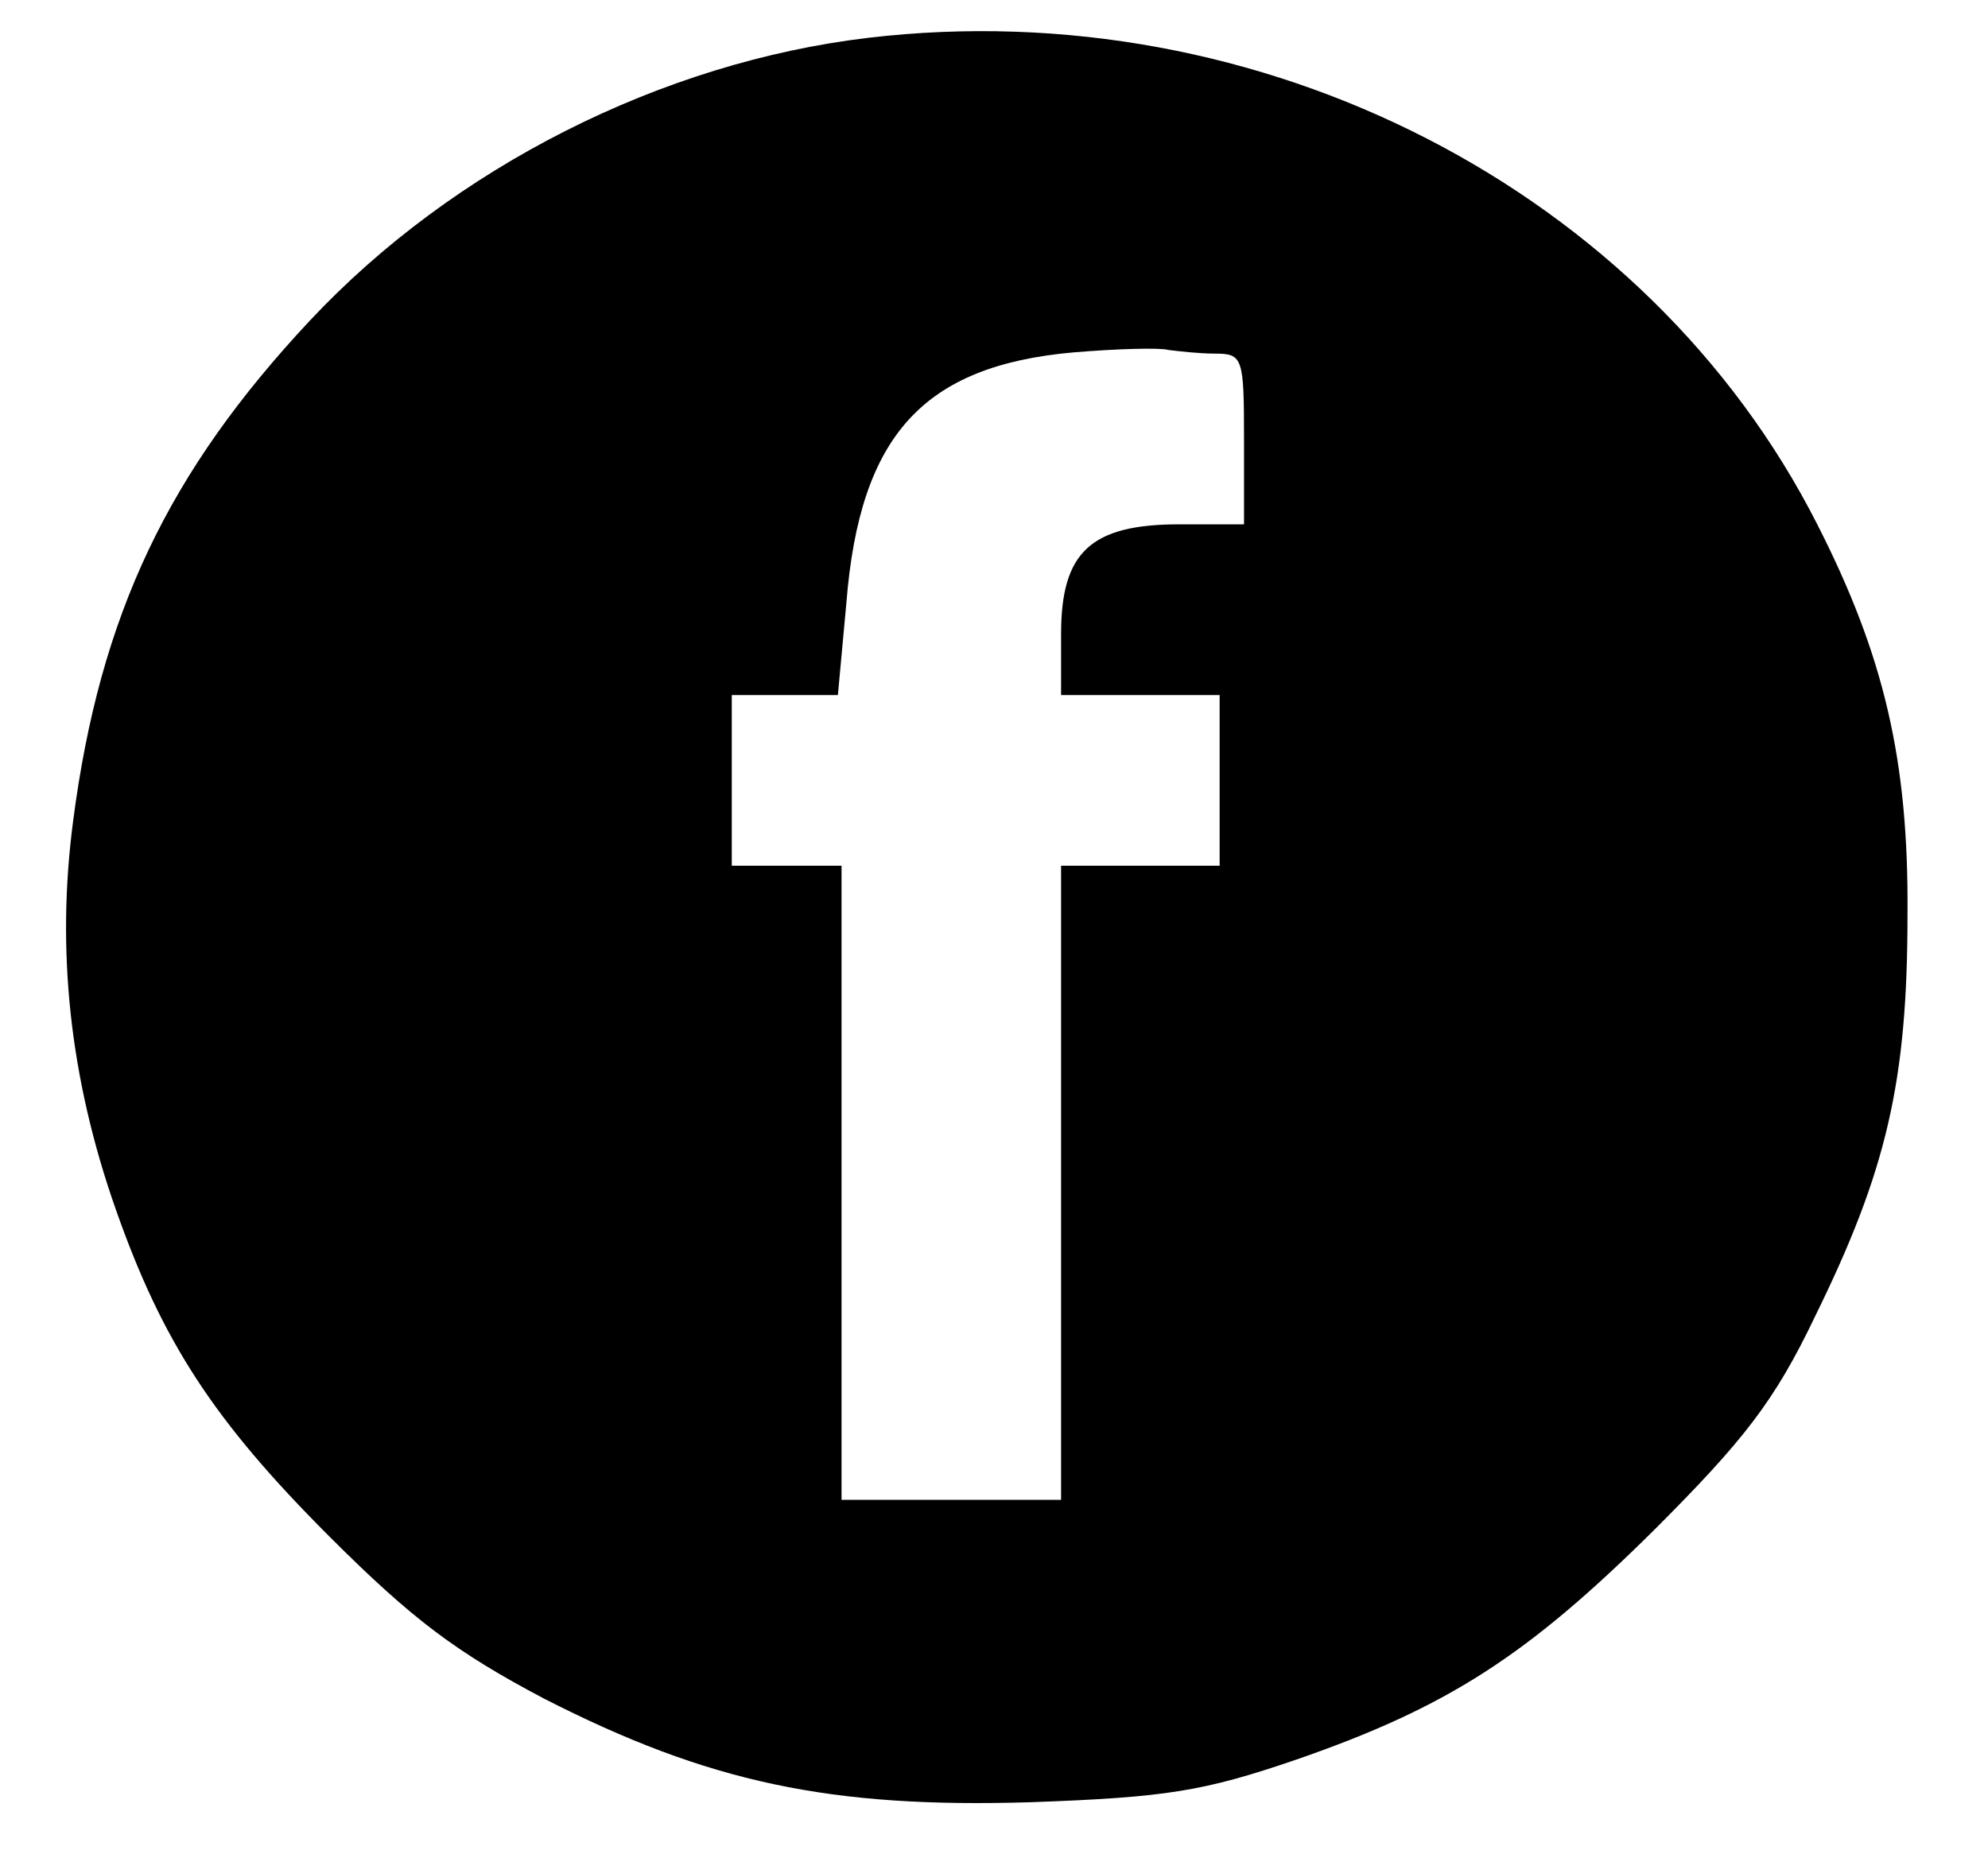
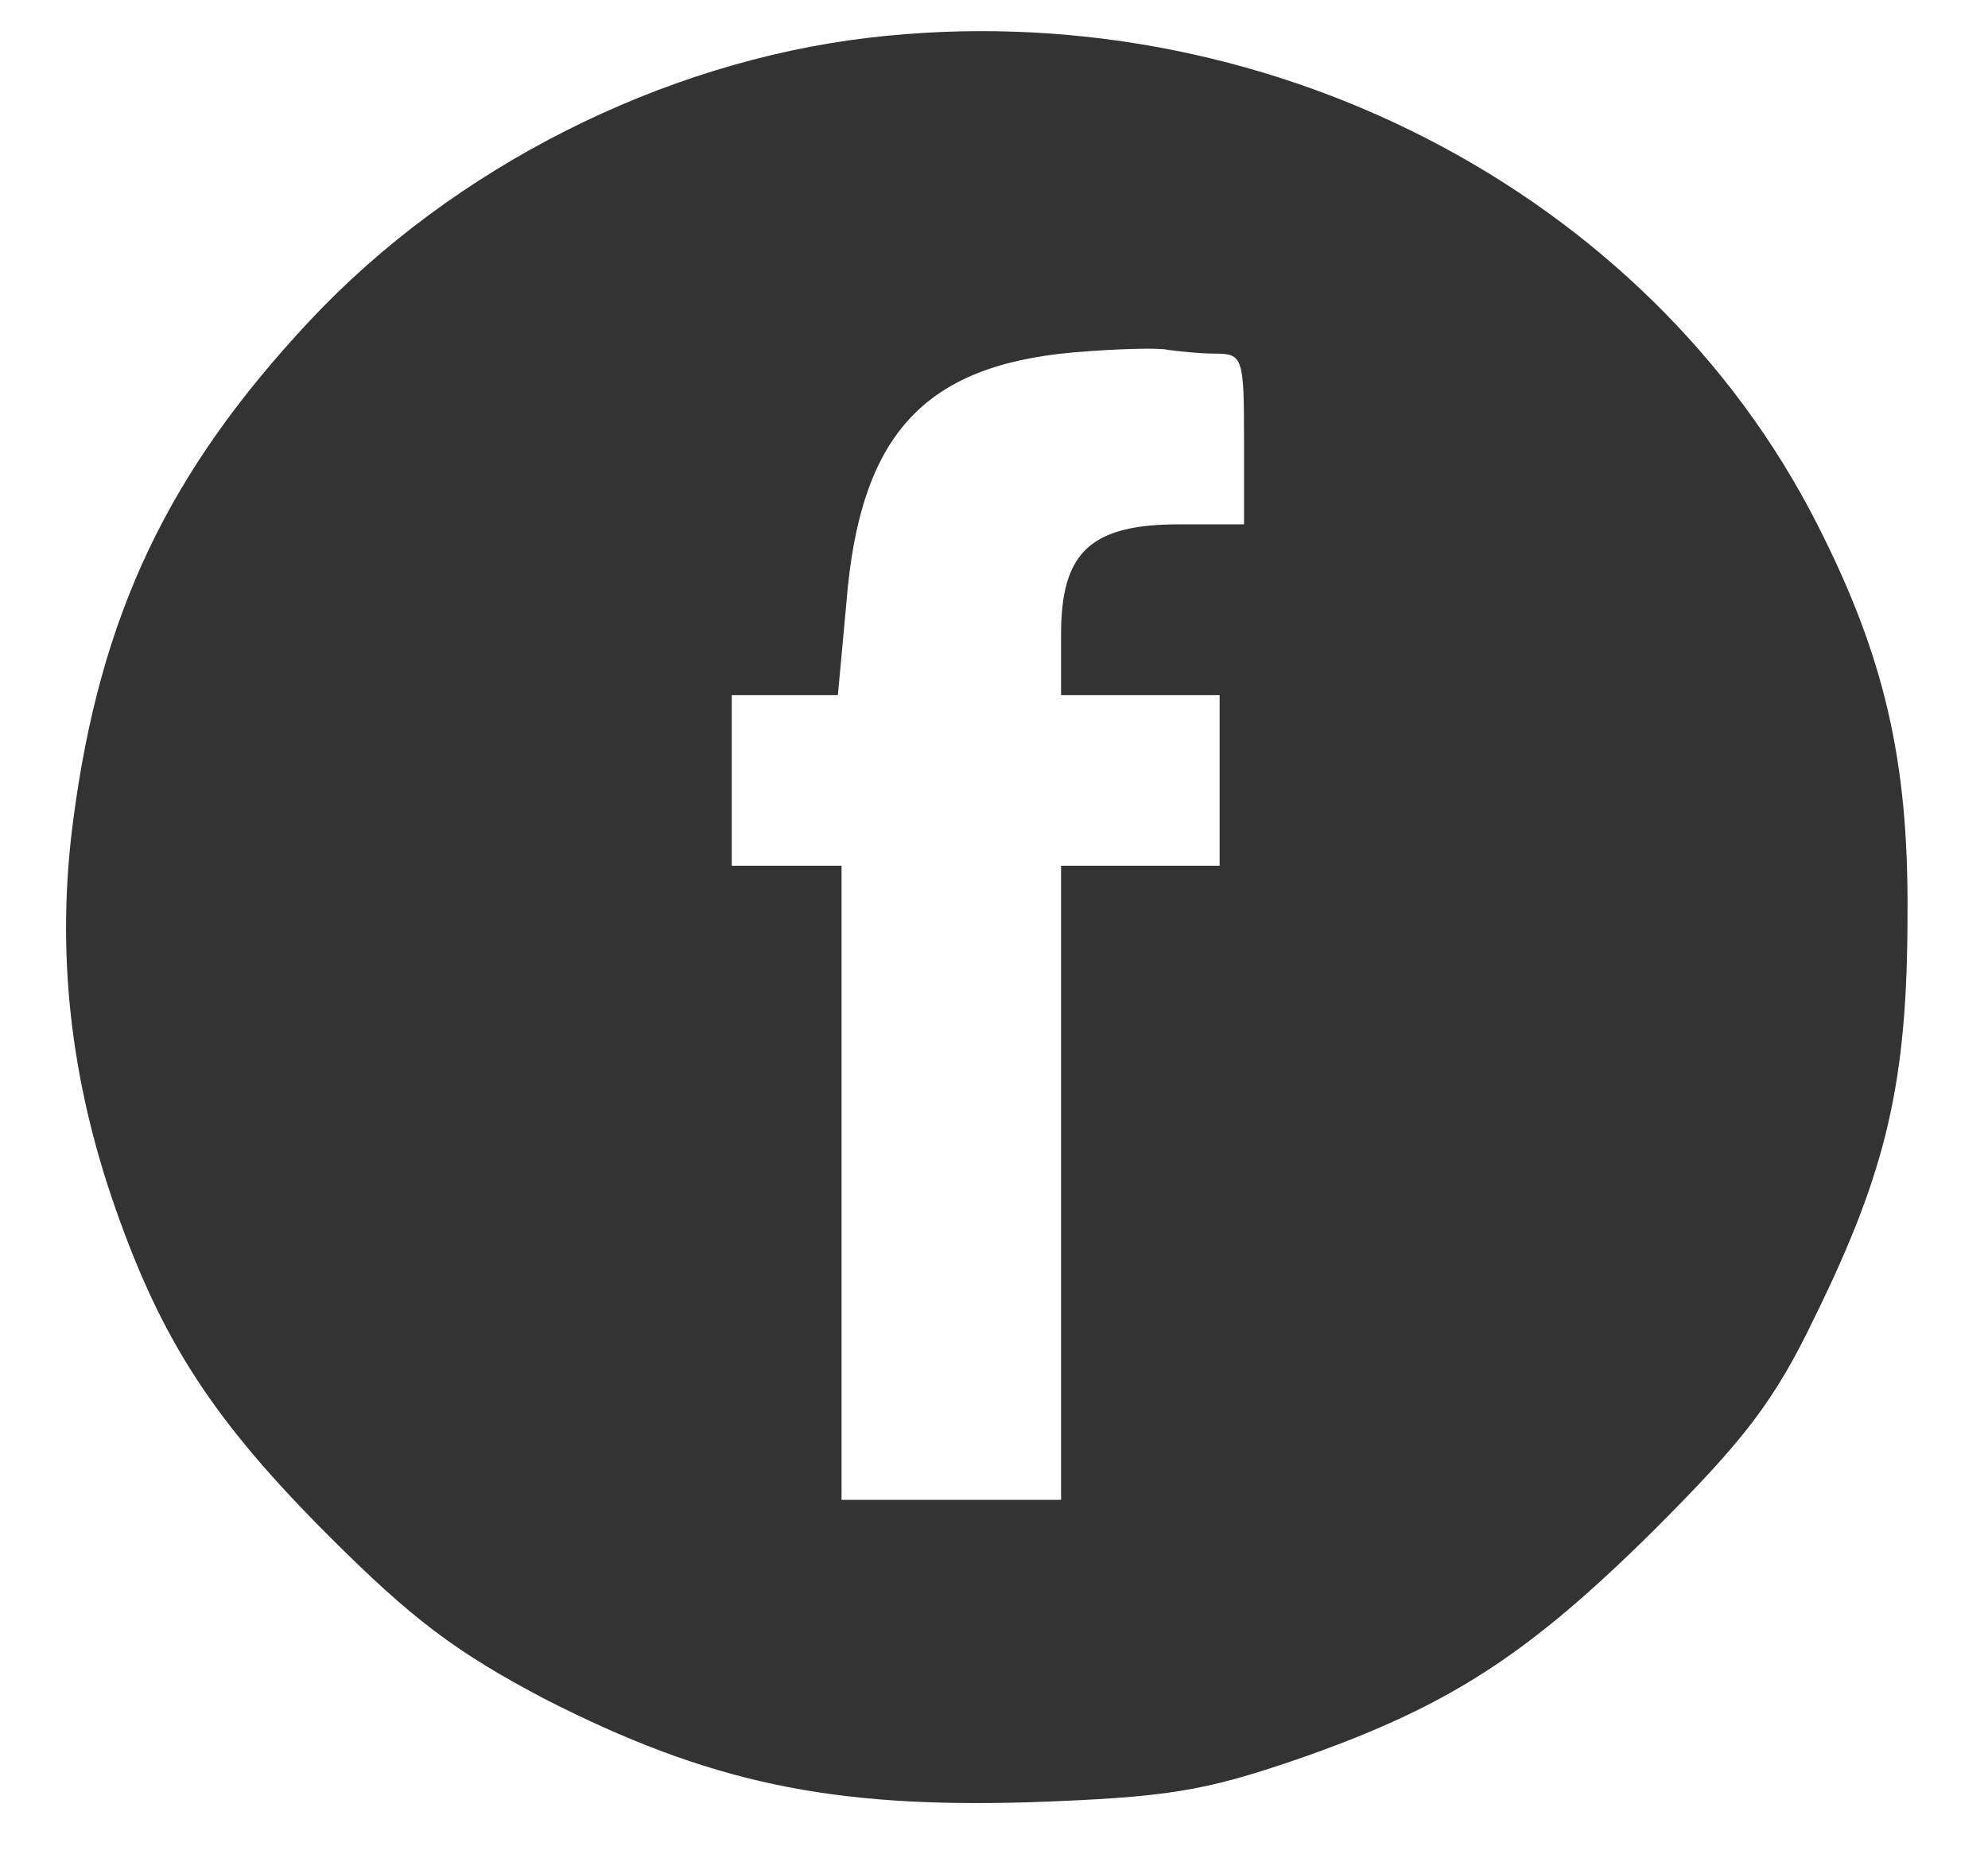
<svg xmlns="http://www.w3.org/2000/svg" version="1.0" width="163pt" height="152pt" viewBox="0 0 163 152" preserveAspectRatio="xMidYMid meet">
-   <g transform="translate(0,152) scale(0.1,-0.1)" fill="#000000" stroke="none">
+   <g transform="translate(0,152) scale(0.1,-0.1)" fill="#333333" stroke="none">
    <path d="M712 1489 c-169 -20 -340 -106 -458 -232 -116 -124 -172 -241 -194 -410 -14 -106 -3 -211 35 -319 38 -108 80 -173 175 -268 68 -68 104 -95 176 -133 135 -69 235 -90 399 -85 112 4 142 9 218 35 124 43 189 85 293 188 74 74 99 106 132 175 59 120 76 193 76 330 1 126 -19 212 -74 320 -139 274 -456 437 -778 399z m284 -259 c23 0 24 -3 24 -70 l0 -70 -53 0 c-73 0 -97 -23 -97 -90 l0 -50 65 0 65 0 0 -70 0 -70 -65 0 -65 0 0 -260 0 -260 -90 0 -90 0 0 260 0 260 -45 0 -45 0 0 70 0 70 44 0 43 0 7 76 c11 137 63 194 186 205 36 3 71 4 78 2 8 -1 25 -3 38 -3z" />
  </g>
</svg>
